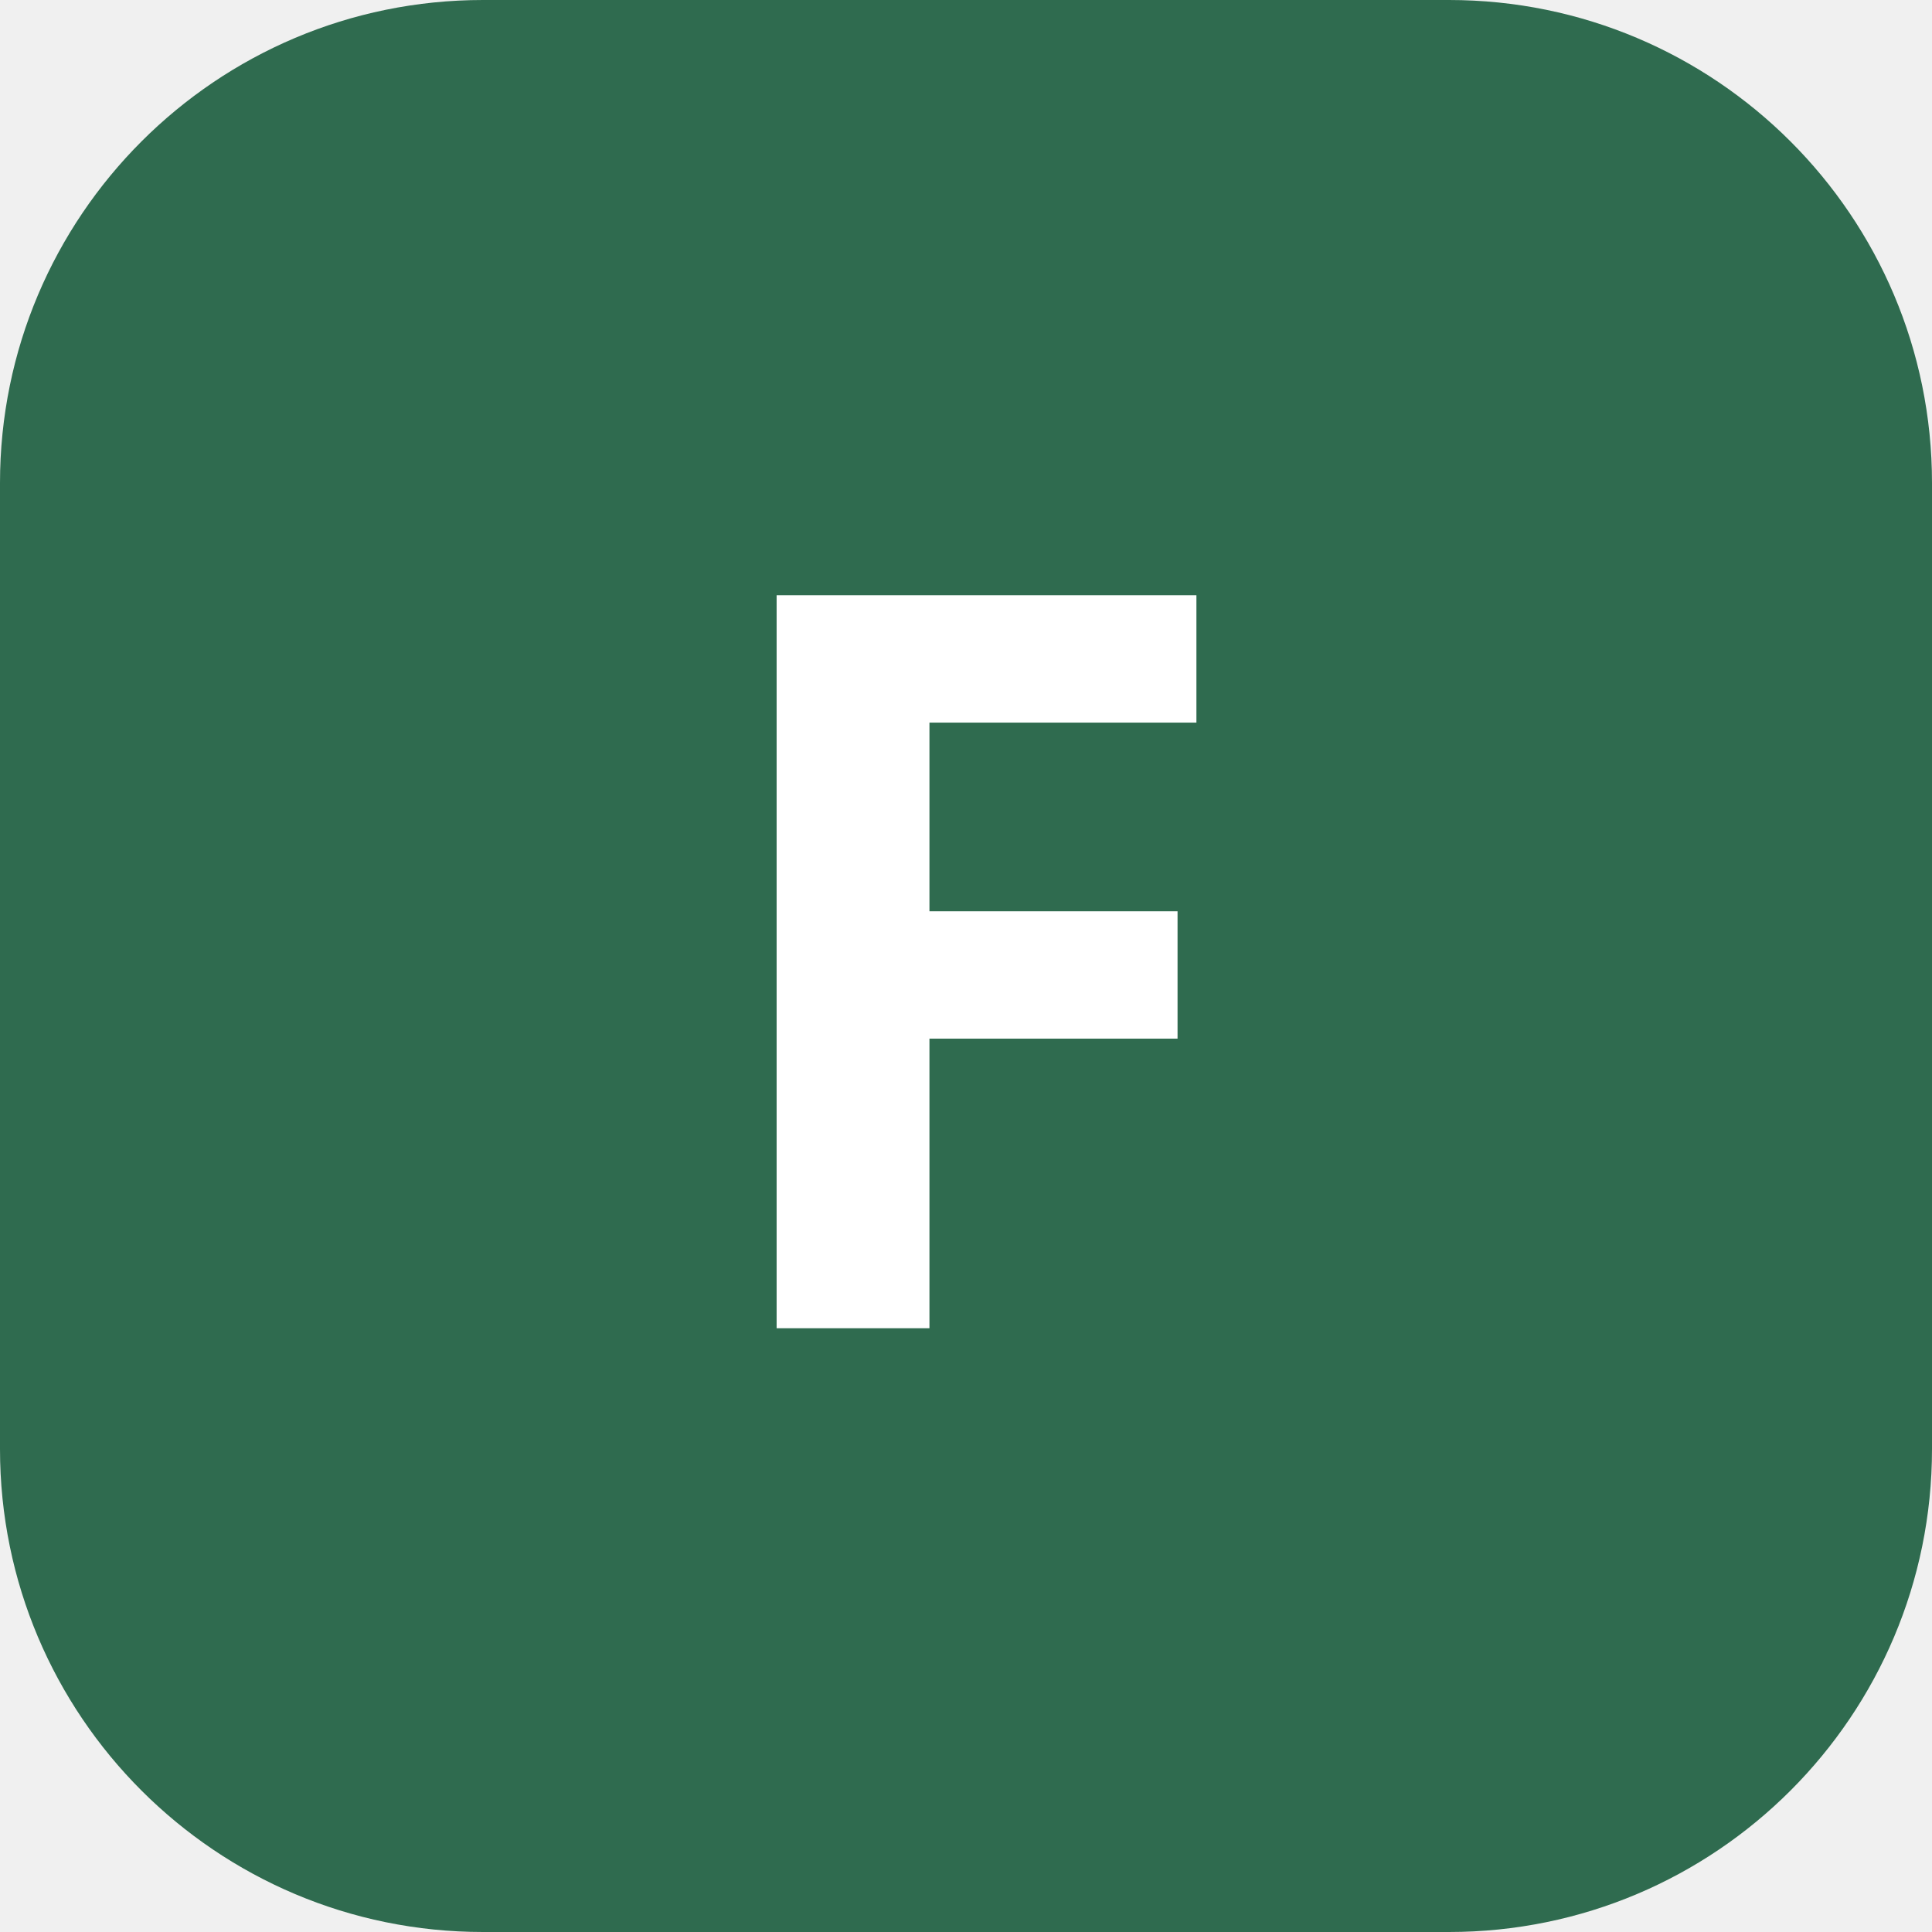
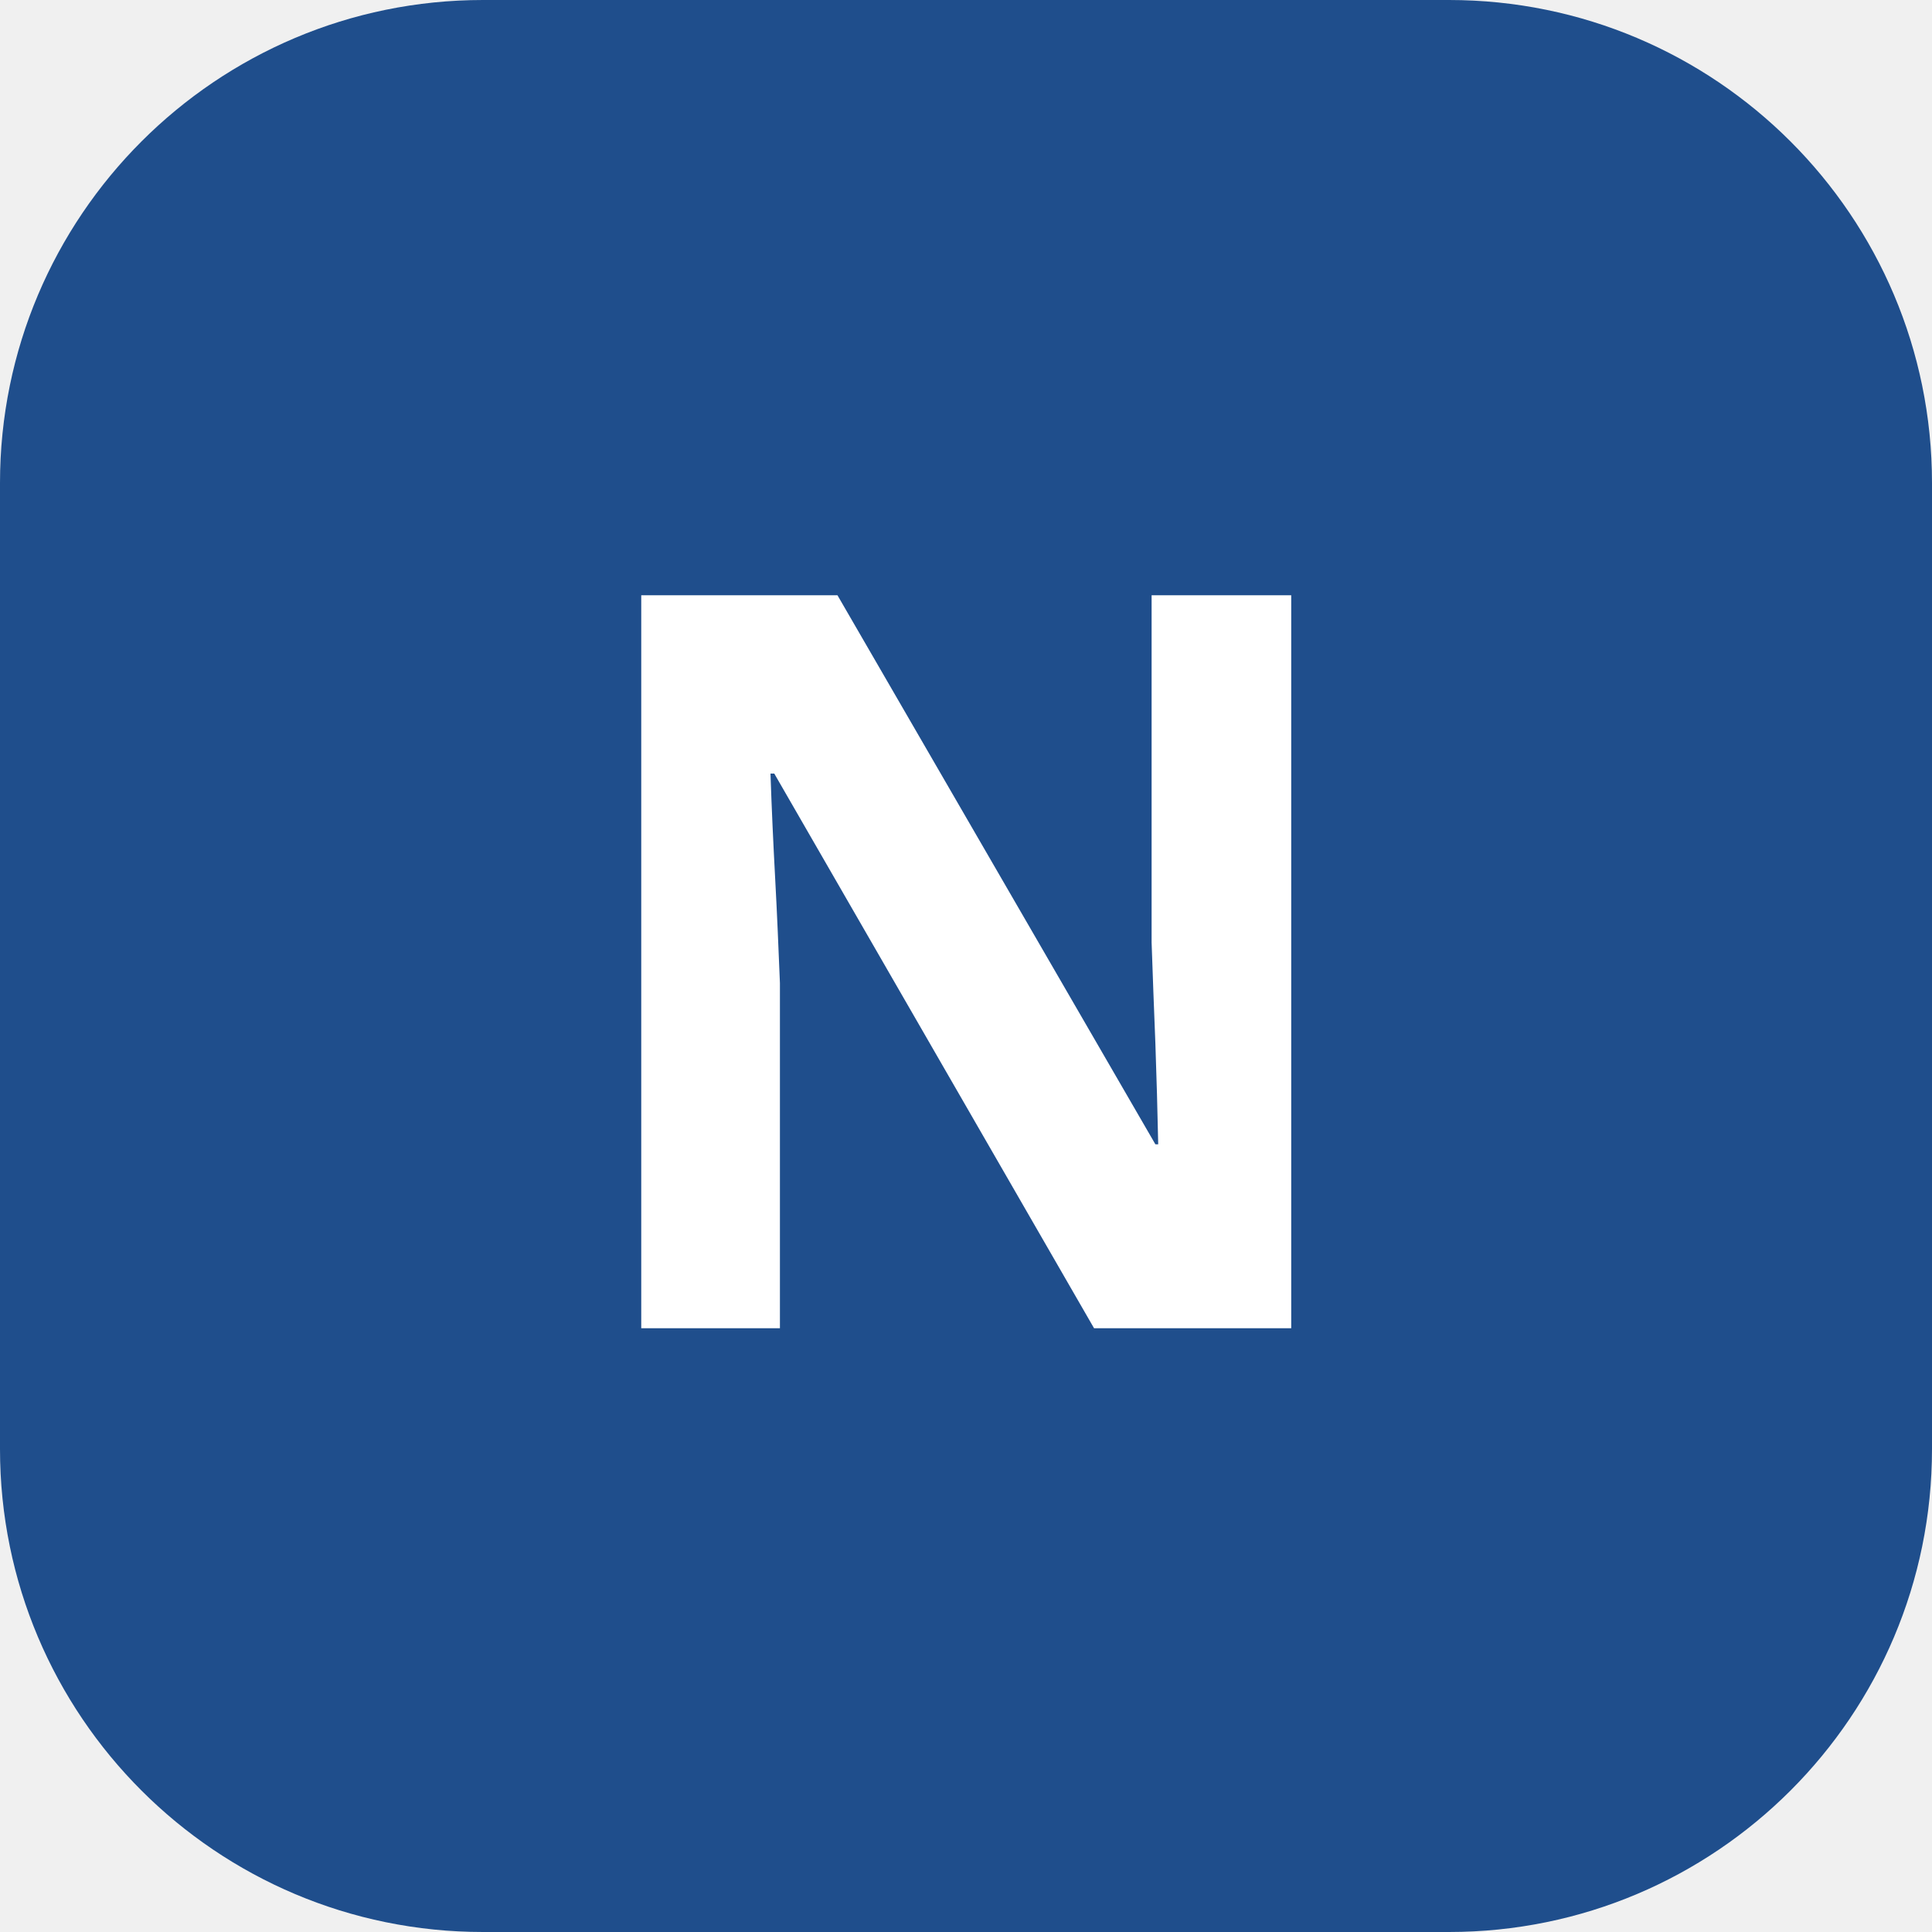
<svg xmlns="http://www.w3.org/2000/svg" viewBox="0 0 32 32">
-   <rect width="32" height="32" rx="8" fill="#2f6b4f" />
-   <text x="16" y="22" font-family="system-ui,sans-serif" font-size="17" font-weight="800" fill="#fff" text-anchor="middle">F</text>
+   <rect width="32" height="32" rx="8" fill="#1f4e8c" />
+   <text x="16" y="22" font-family="system-ui,sans-serif" font-size="17" font-weight="800" fill="#fff" text-anchor="middle">N</text>
</svg>
